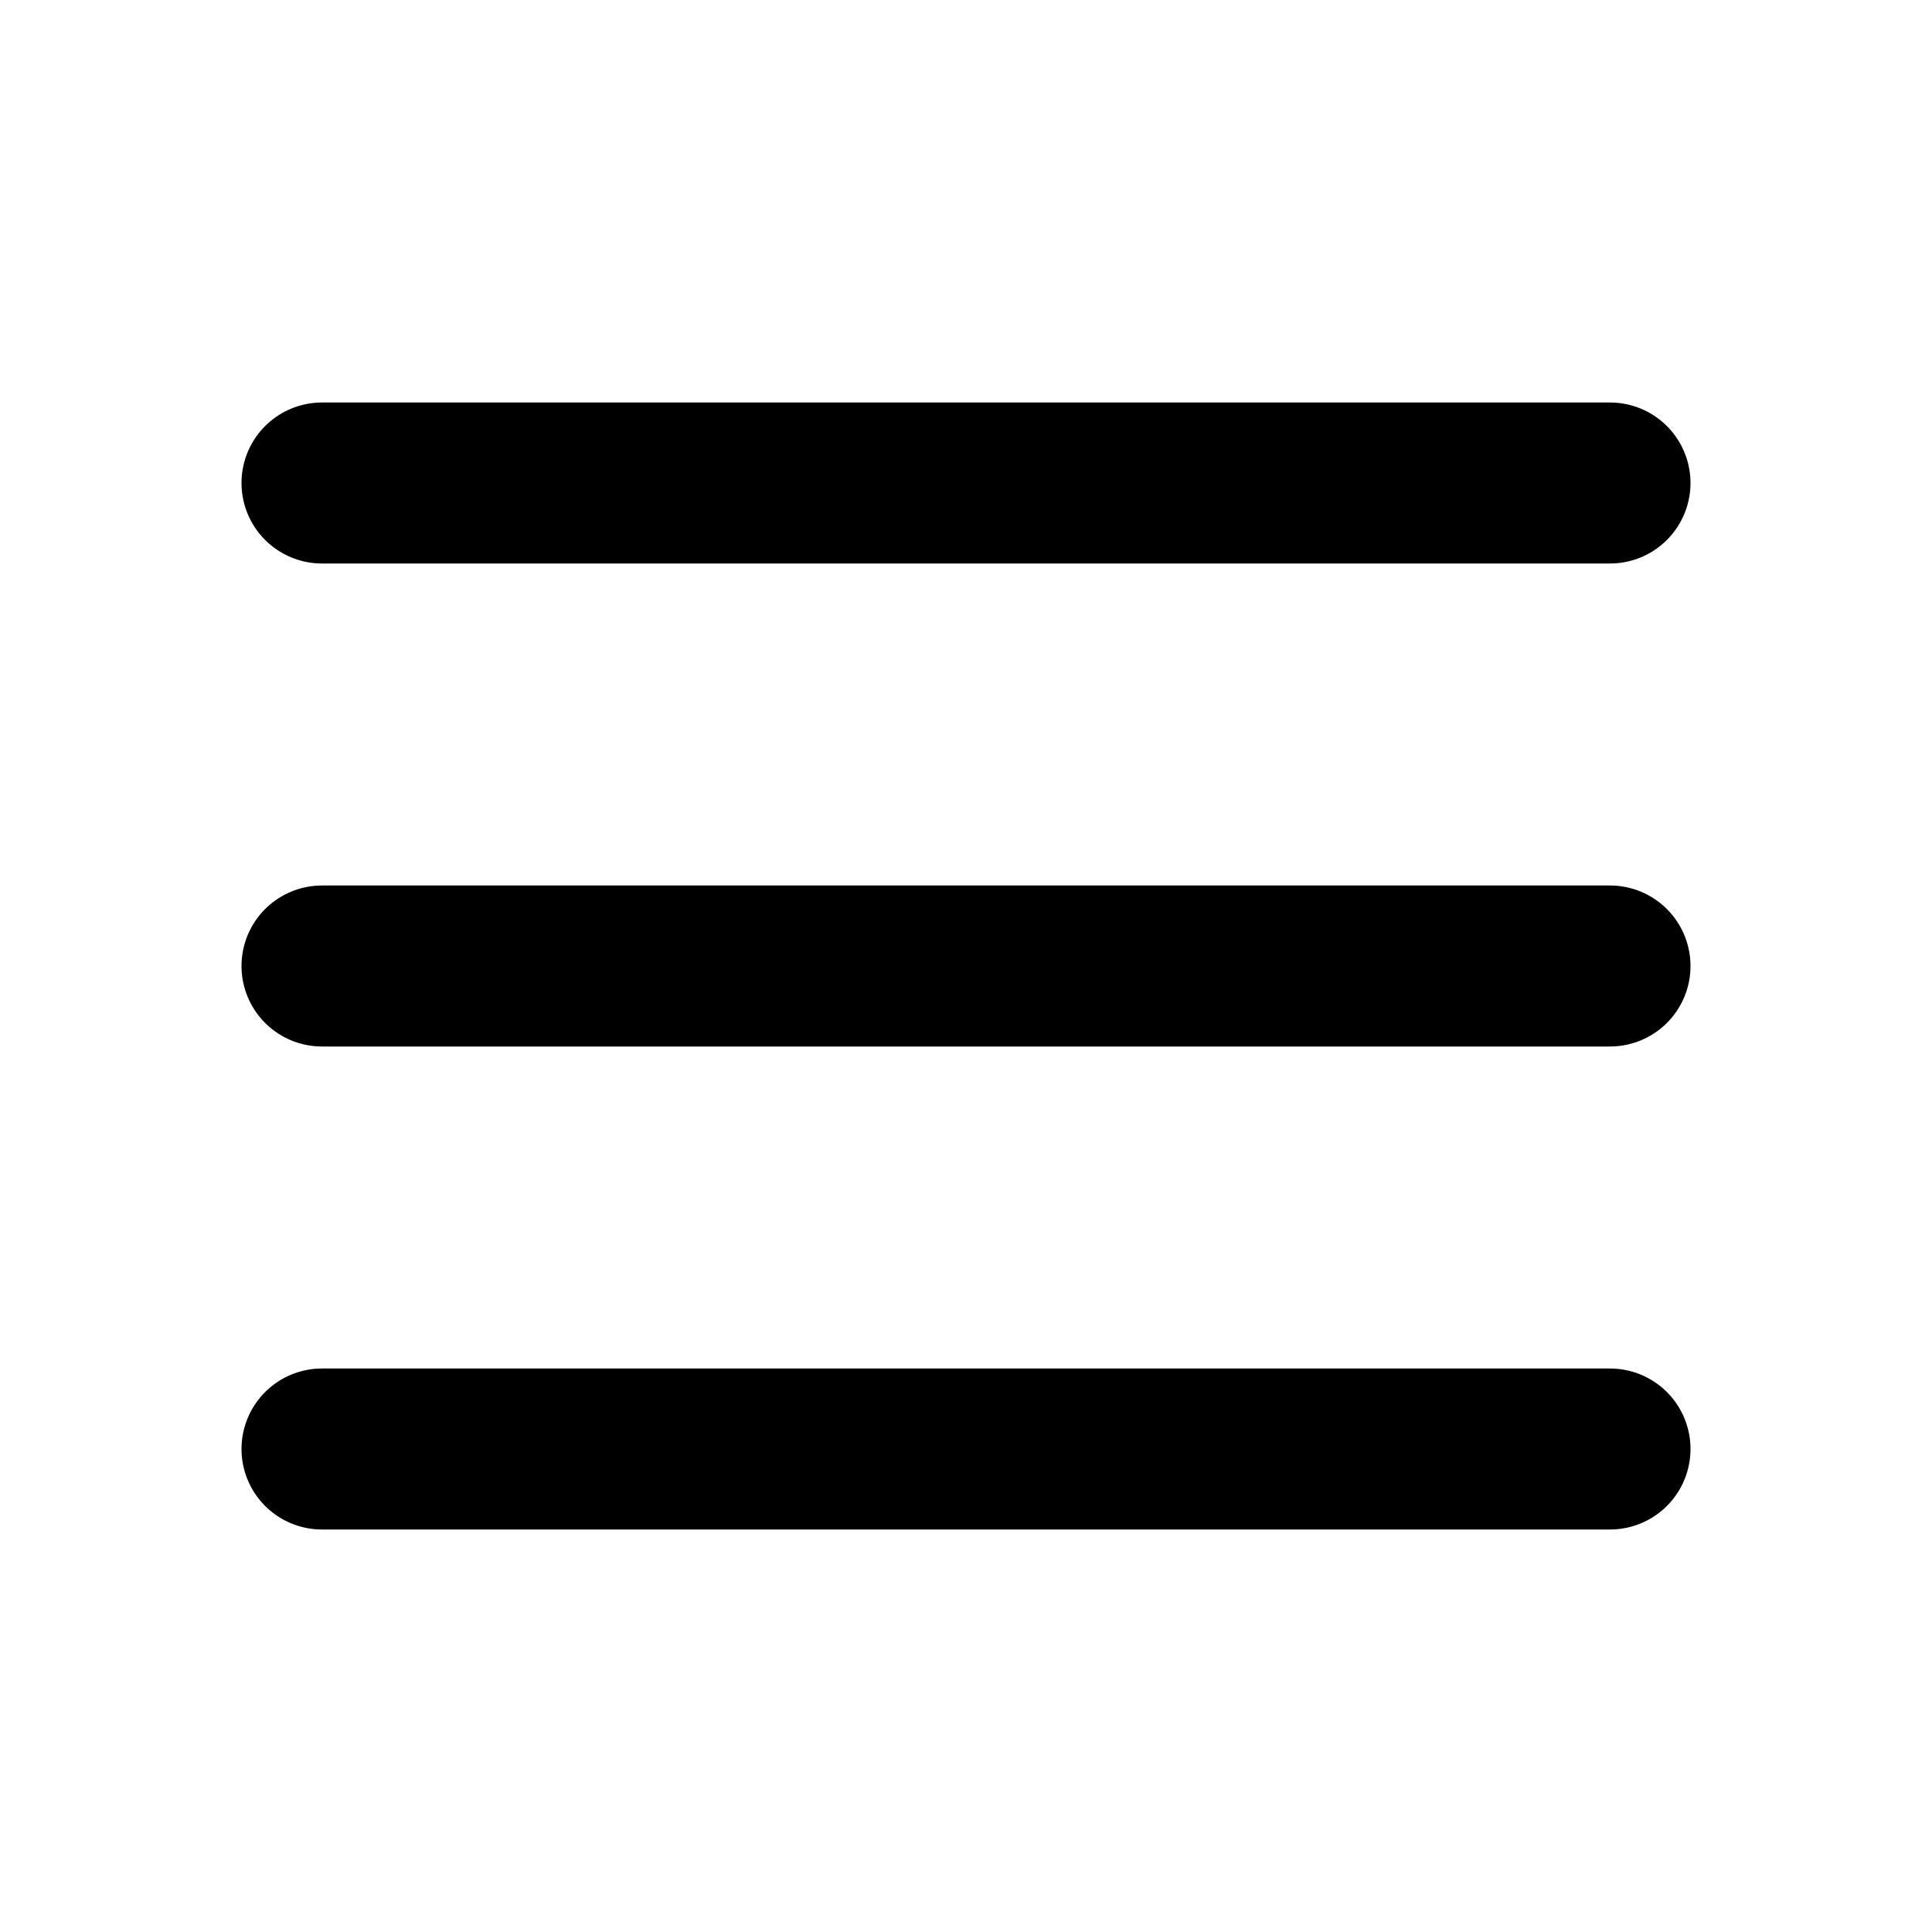
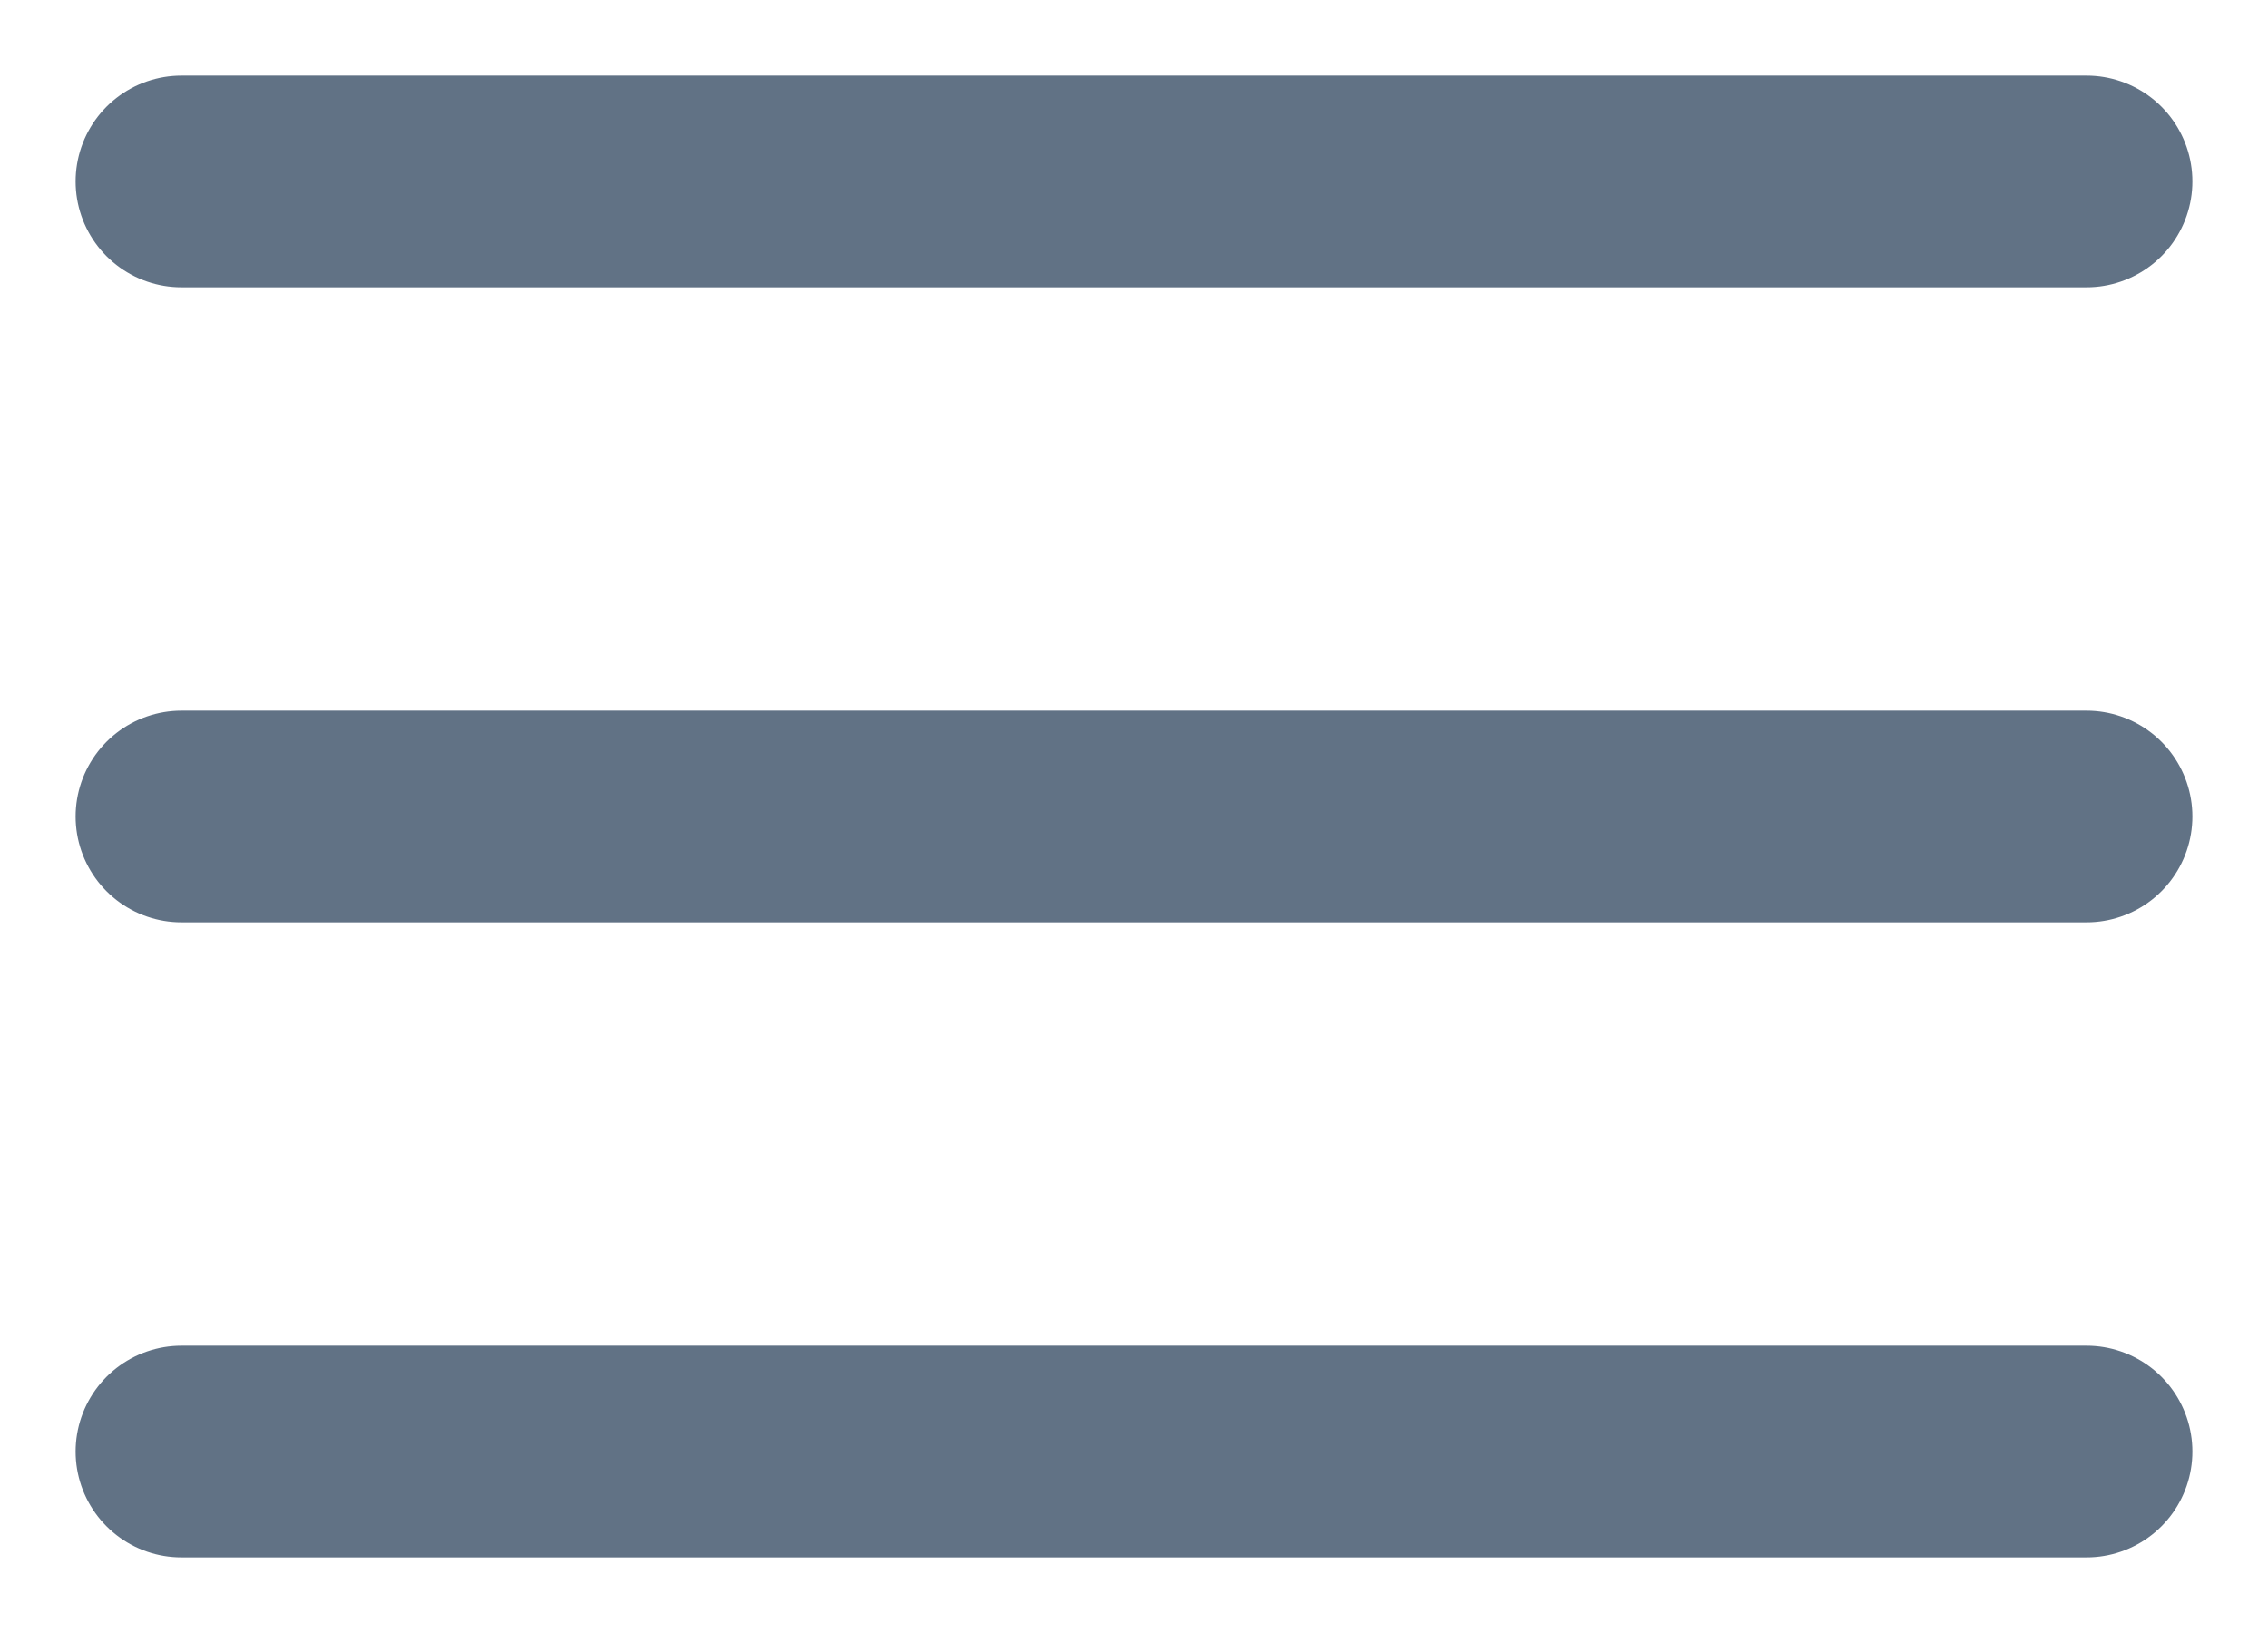
- <svg xmlns="http://www.w3.org/2000/svg" width="800px" height="800px" viewBox="0 0 24 24" fill="none">
-   <path d="M4 18L20 18" stroke="#000000" stroke-width="2" stroke-linecap="round" />
-   <path d="M4 12L20 12" stroke="#000000" stroke-width="2" stroke-linecap="round" />
-   <path d="M4 6L20 6" stroke="#000000" stroke-width="2" stroke-linecap="round" />
+ <svg xmlns="http://www.w3.org/2000/svg" width="25" height="18" viewBox="0 0 25 18" fill="none">
+   <path d="M2 2H23M2 9H23M2 16H23" stroke="#617285" stroke-width="2.333" stroke-linecap="round" stroke-linejoin="round" />
</svg>
